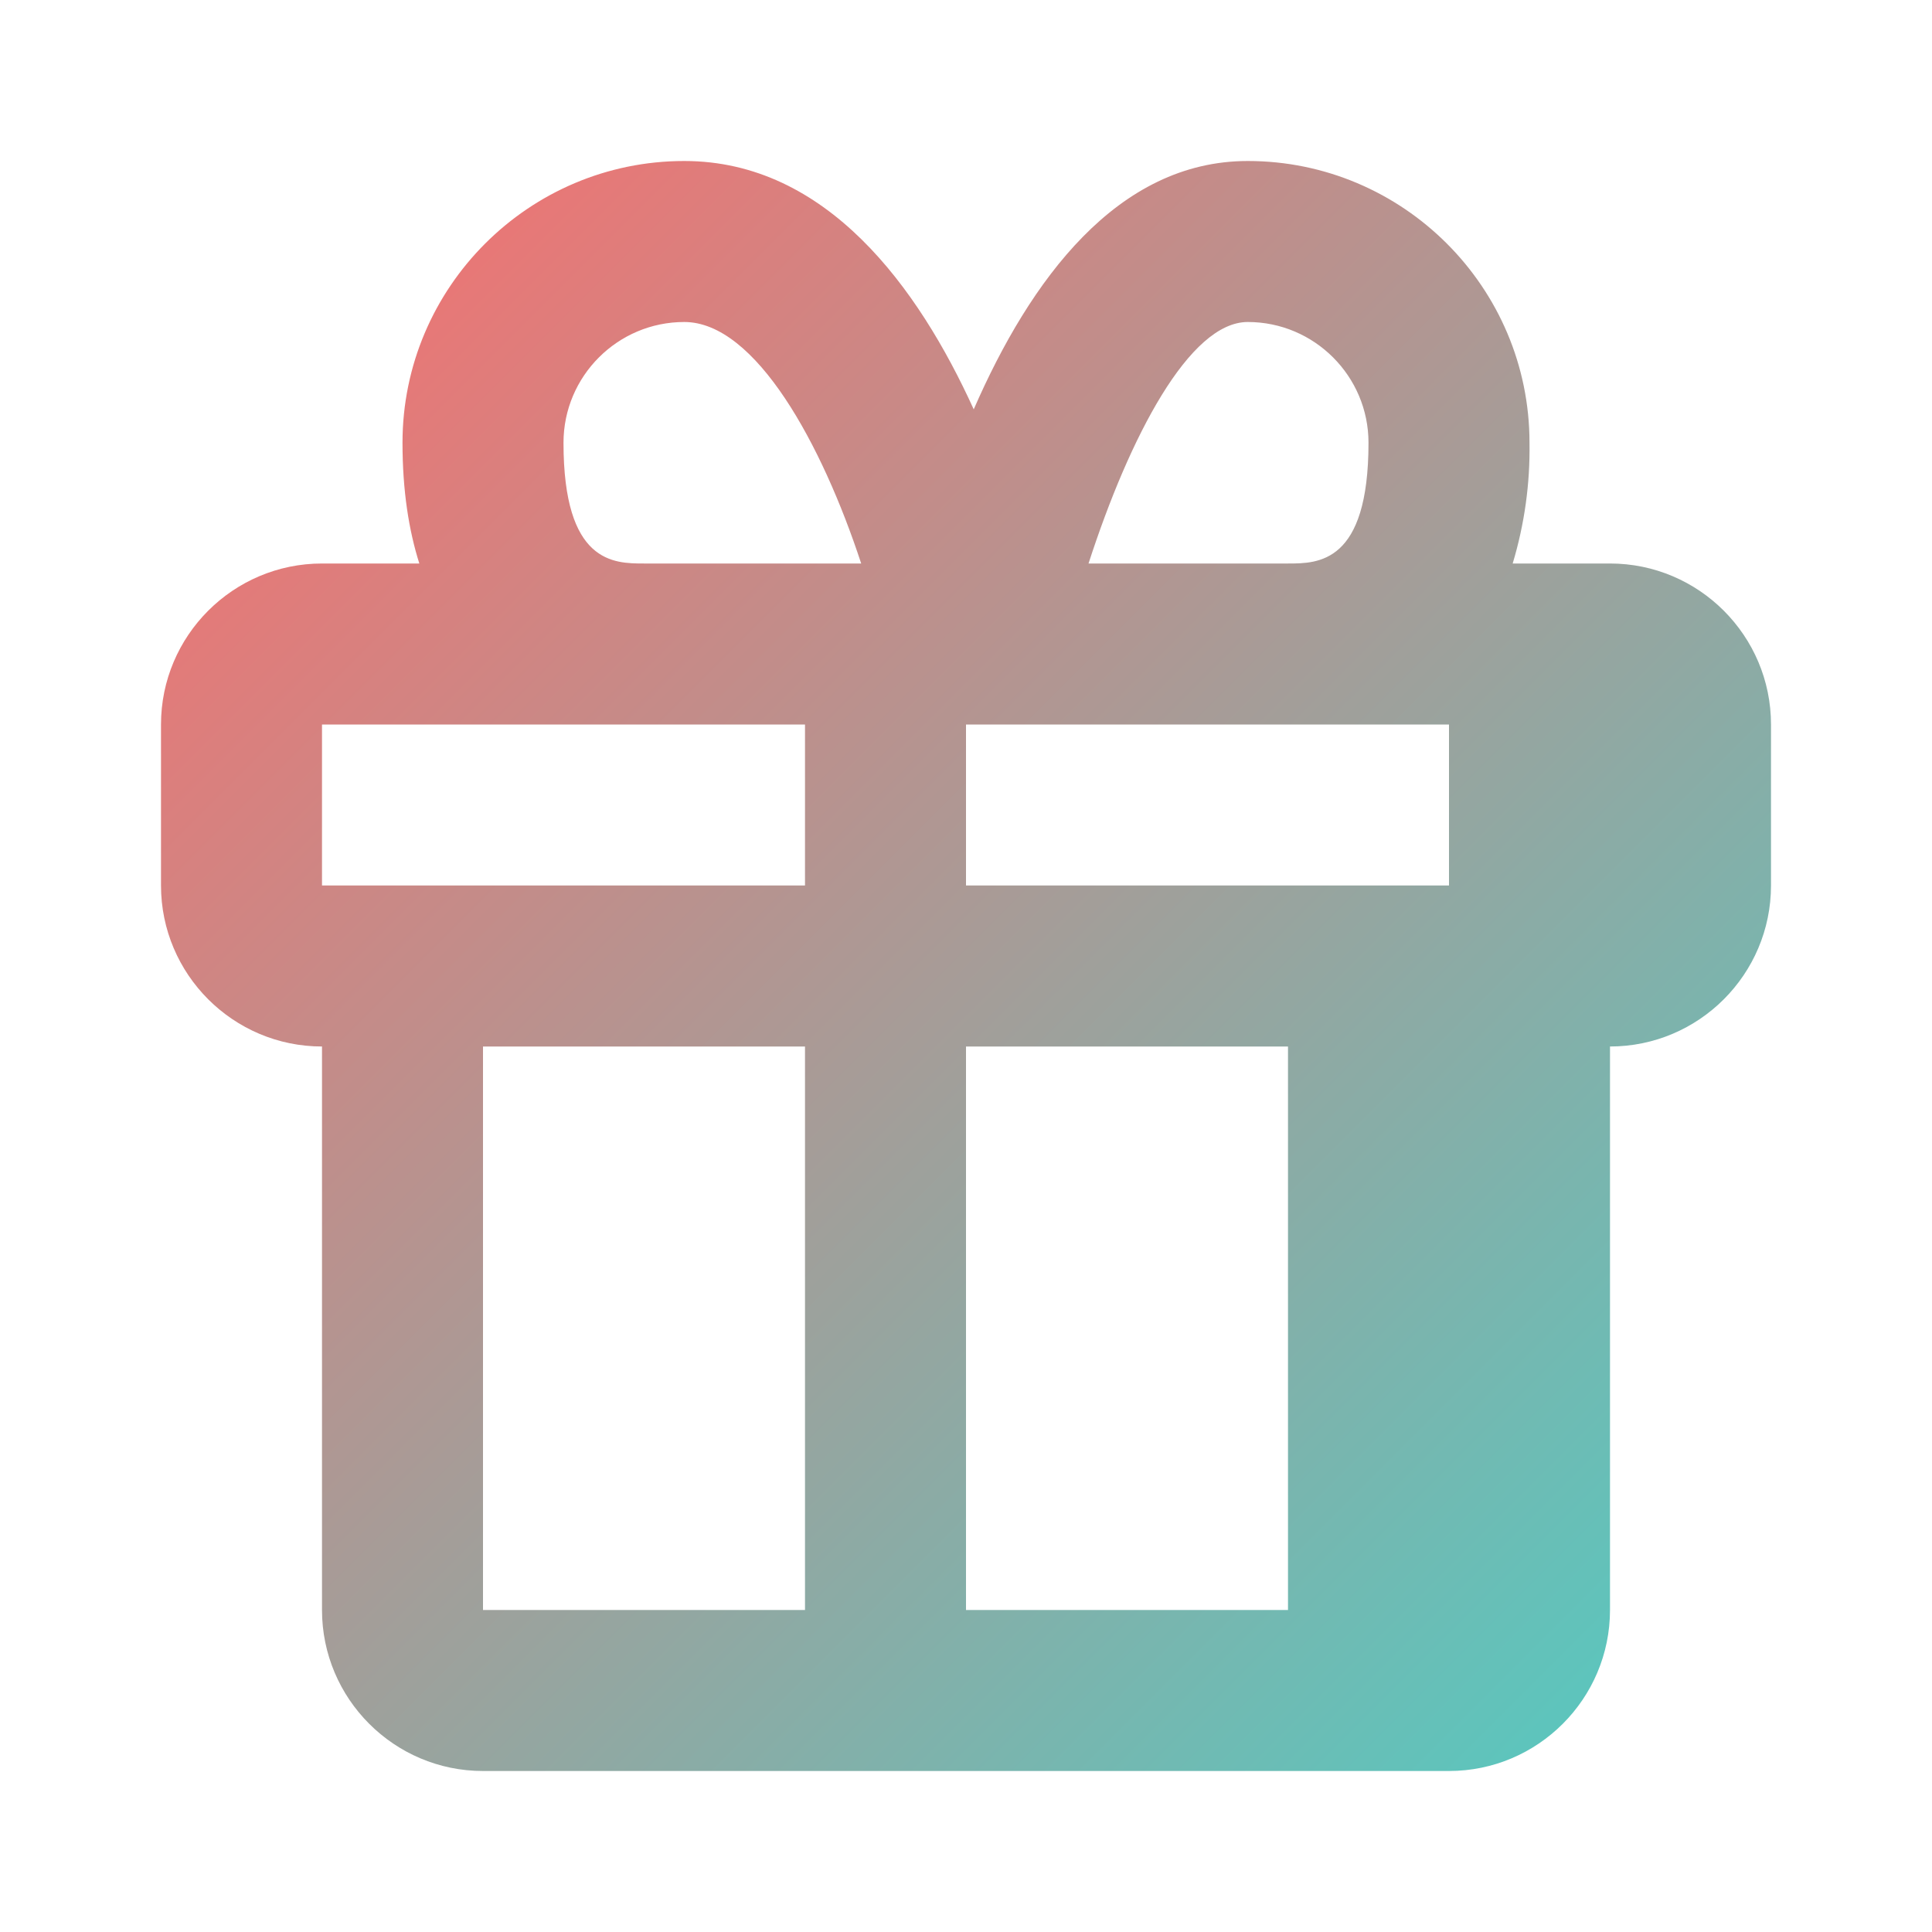
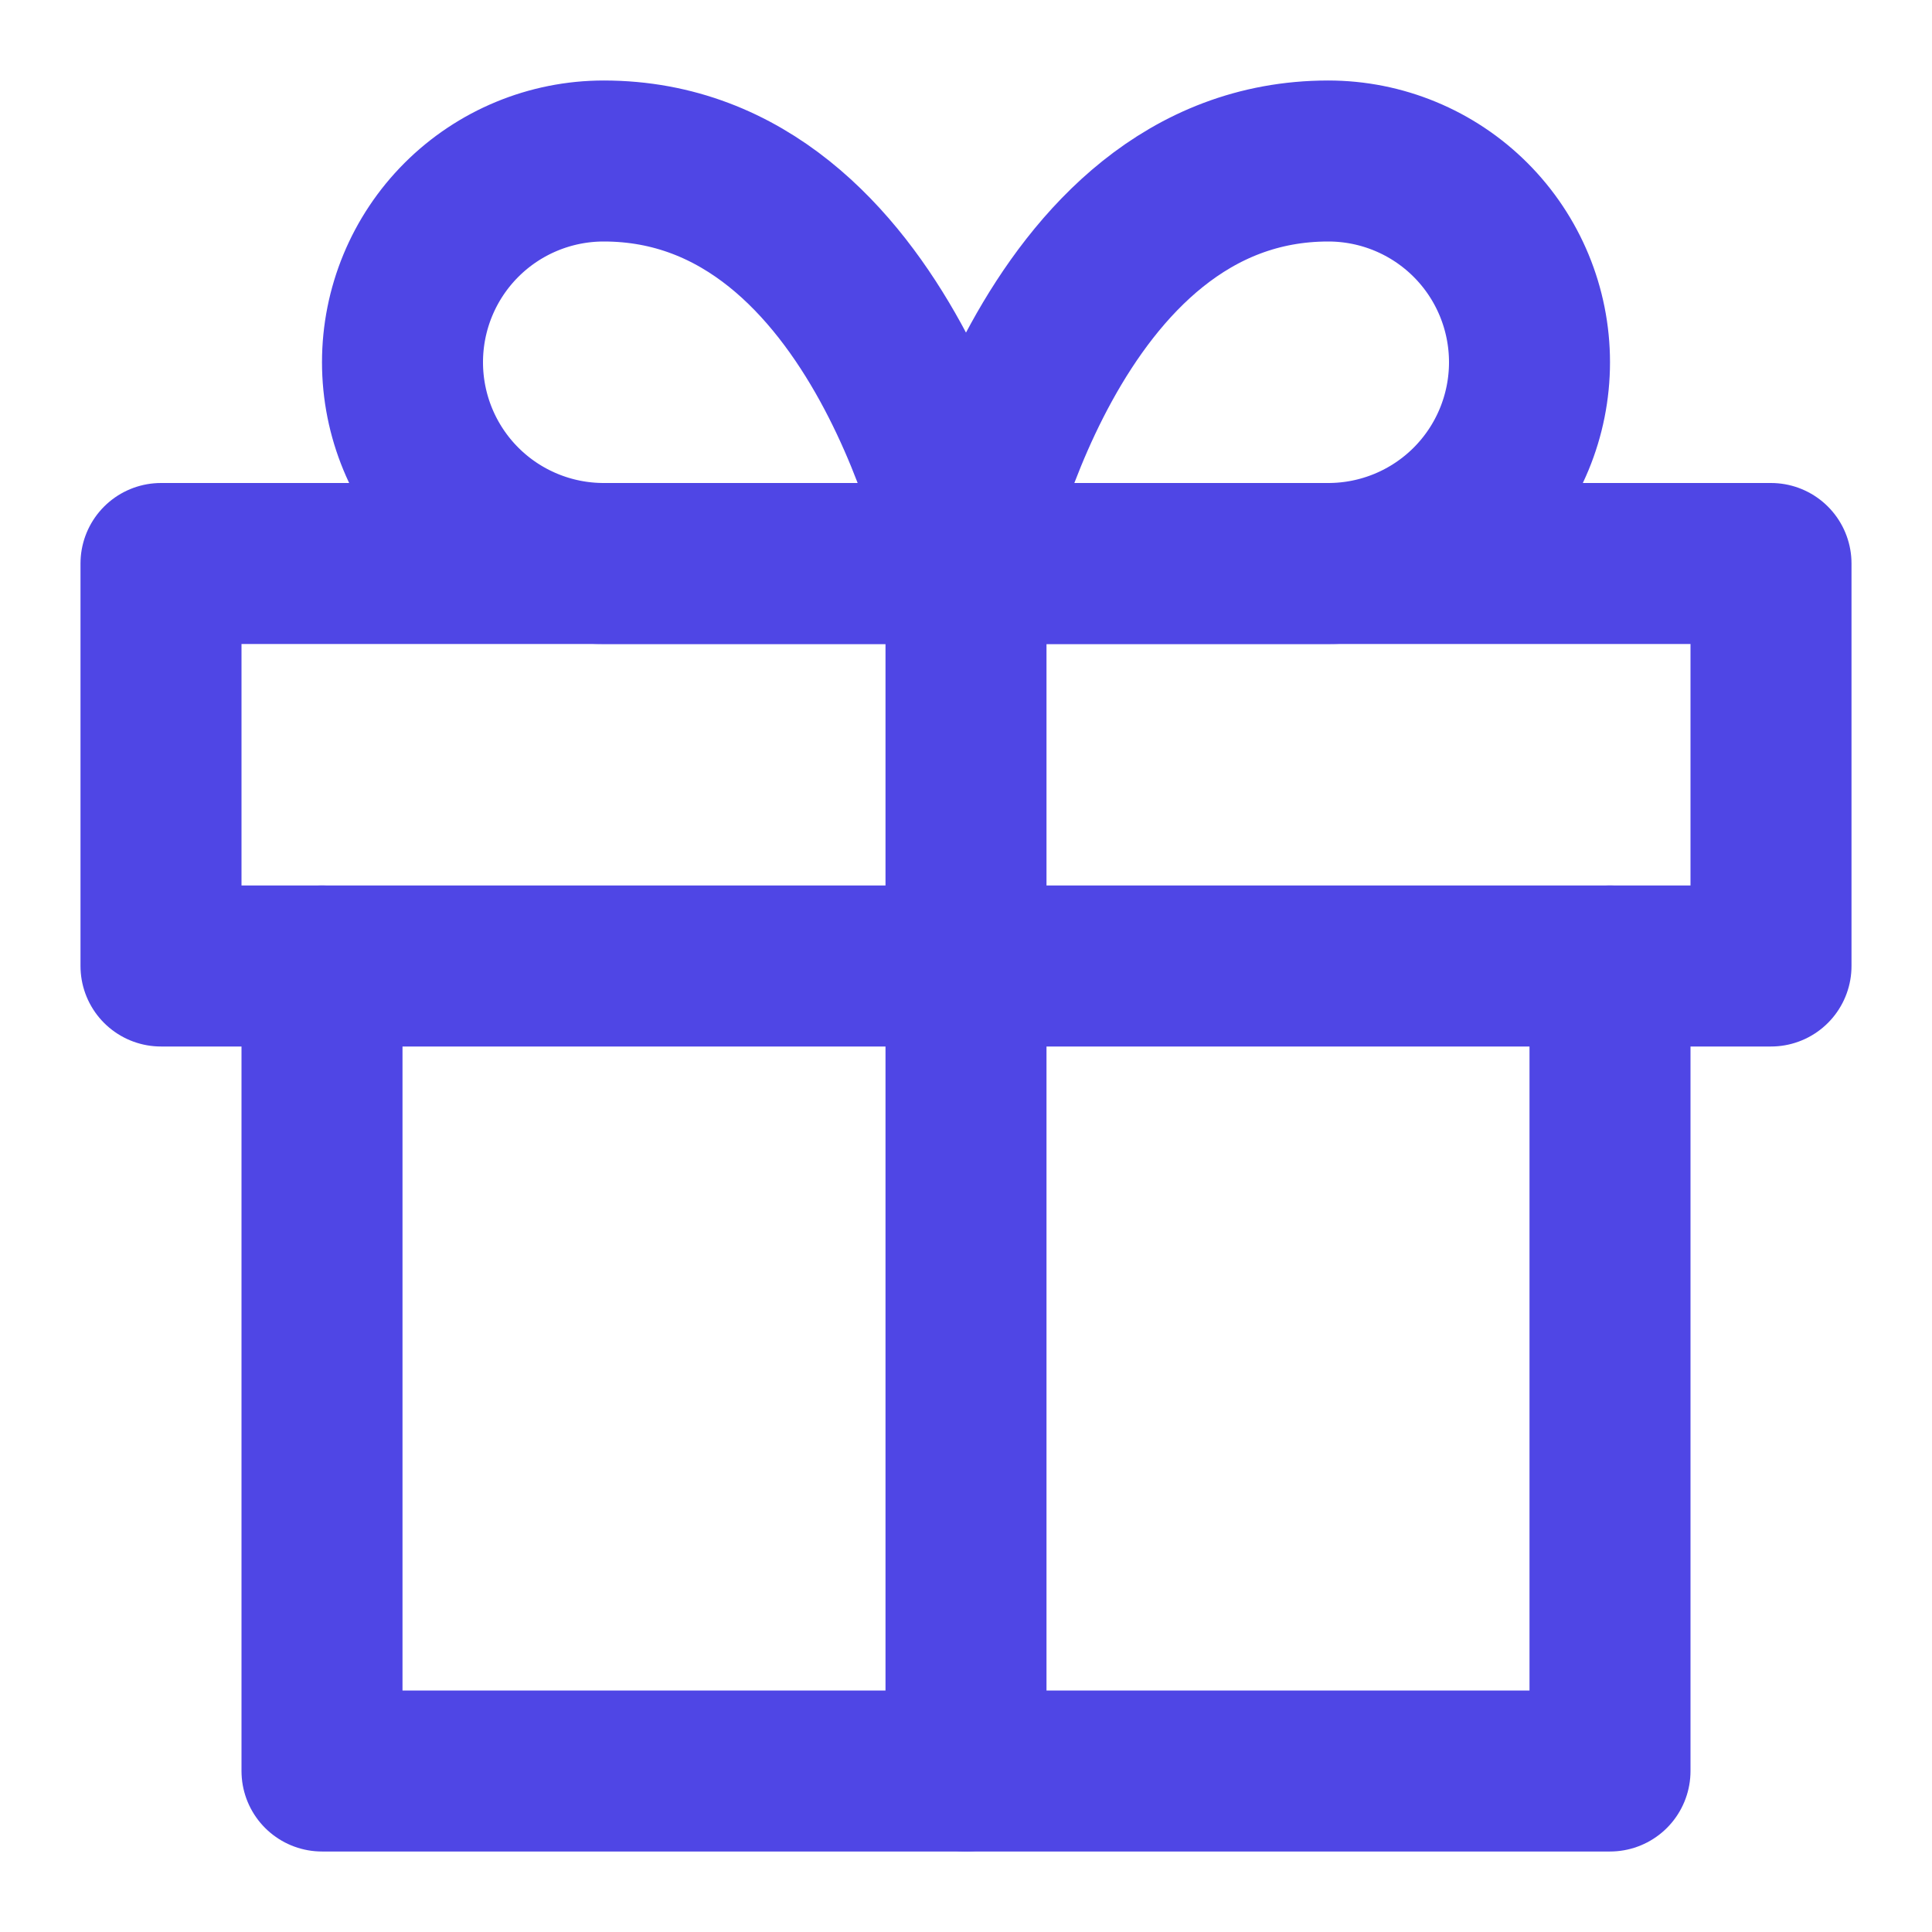
- <svg xmlns="http://www.w3.org/2000/svg" width="512" height="512" viewBox="0 0 24 24">
-   <defs>
-     <linearGradient id="gradient" x1="0%" y1="0%" x2="100%" y2="100%">
-       <stop offset="0%" style="stop-color:#FF6B6B" />
-       <stop offset="100%" style="stop-color:#4ECDC4" />
-     </linearGradient>
-   </defs>
-   <path fill="url(#gradient)" d="M20 7h-1.209A4.92 4.92 0 0 0 19 5.5C19 3.57 17.43 2 15.5 2c-1.622 0-2.705 1.482-3.404 3.085C11.407 3.57 10.269 2 8.5 2 6.57 2 5 3.57 5 5.5c0 .596.079 1.089.209 1.5H4c-1.103 0-2 .897-2 2v2c0 1.103.897 2 2 2v7c0 1.103.897 2 2 2h12c1.103 0 2-.897 2-2v-7c1.103 0 2-.897 2-2V9c0-1.103-.897-2-2-2zm-4.5-3c.827 0 1.5.673 1.5 1.5C17 7 16.374 7 16 7h-2.478c.511-1.576 1.253-3 1.978-3zM7 5.5C7 4.673 7.673 4 8.5 4c.888 0 1.714 1.525 2.198 3H8c-.374 0-1 0-1-1.5zM4 9h6v2H4V9zm2 11v-7h4v7H6zm10 0h-4v-7h4v7zm2-9h-6V9h6v2z" />
+ <svg xmlns="http://www.w3.org/2000/svg" width="512" height="512" viewBox="0 0 24 24" fill="none">
+   <path d="M20 12V22H4V12" stroke="#4F46E5" stroke-width="2" stroke-linecap="round" stroke-linejoin="round" />
+   <path d="M22 7H2V12H22V7Z" stroke="#4F46E5" stroke-width="2" stroke-linecap="round" stroke-linejoin="round" />
+   <path d="M12 22V7" stroke="#4F46E5" stroke-width="2" stroke-linecap="round" stroke-linejoin="round" />
+   <path d="M12 7H7.5C6.837 7 6.201 6.737 5.732 6.268C5.263 5.799 5 5.163 5 4.5C5 3.837 5.263 3.201 5.732 2.732C6.201 2.263 6.837 2 7.5 2C11 2 12 7 12 7Z" stroke="#4F46E5" stroke-width="2" stroke-linecap="round" stroke-linejoin="round" />
+   <path d="M12 7H16.5C17.163 7 17.799 6.737 18.268 6.268C18.737 5.799 19 5.163 19 4.5C19 3.837 18.737 3.201 18.268 2.732C17.799 2.263 17.163 2 16.5 2C13 2 12 7 12 7Z" stroke="#4F46E5" stroke-width="2" stroke-linecap="round" stroke-linejoin="round" />
</svg>
